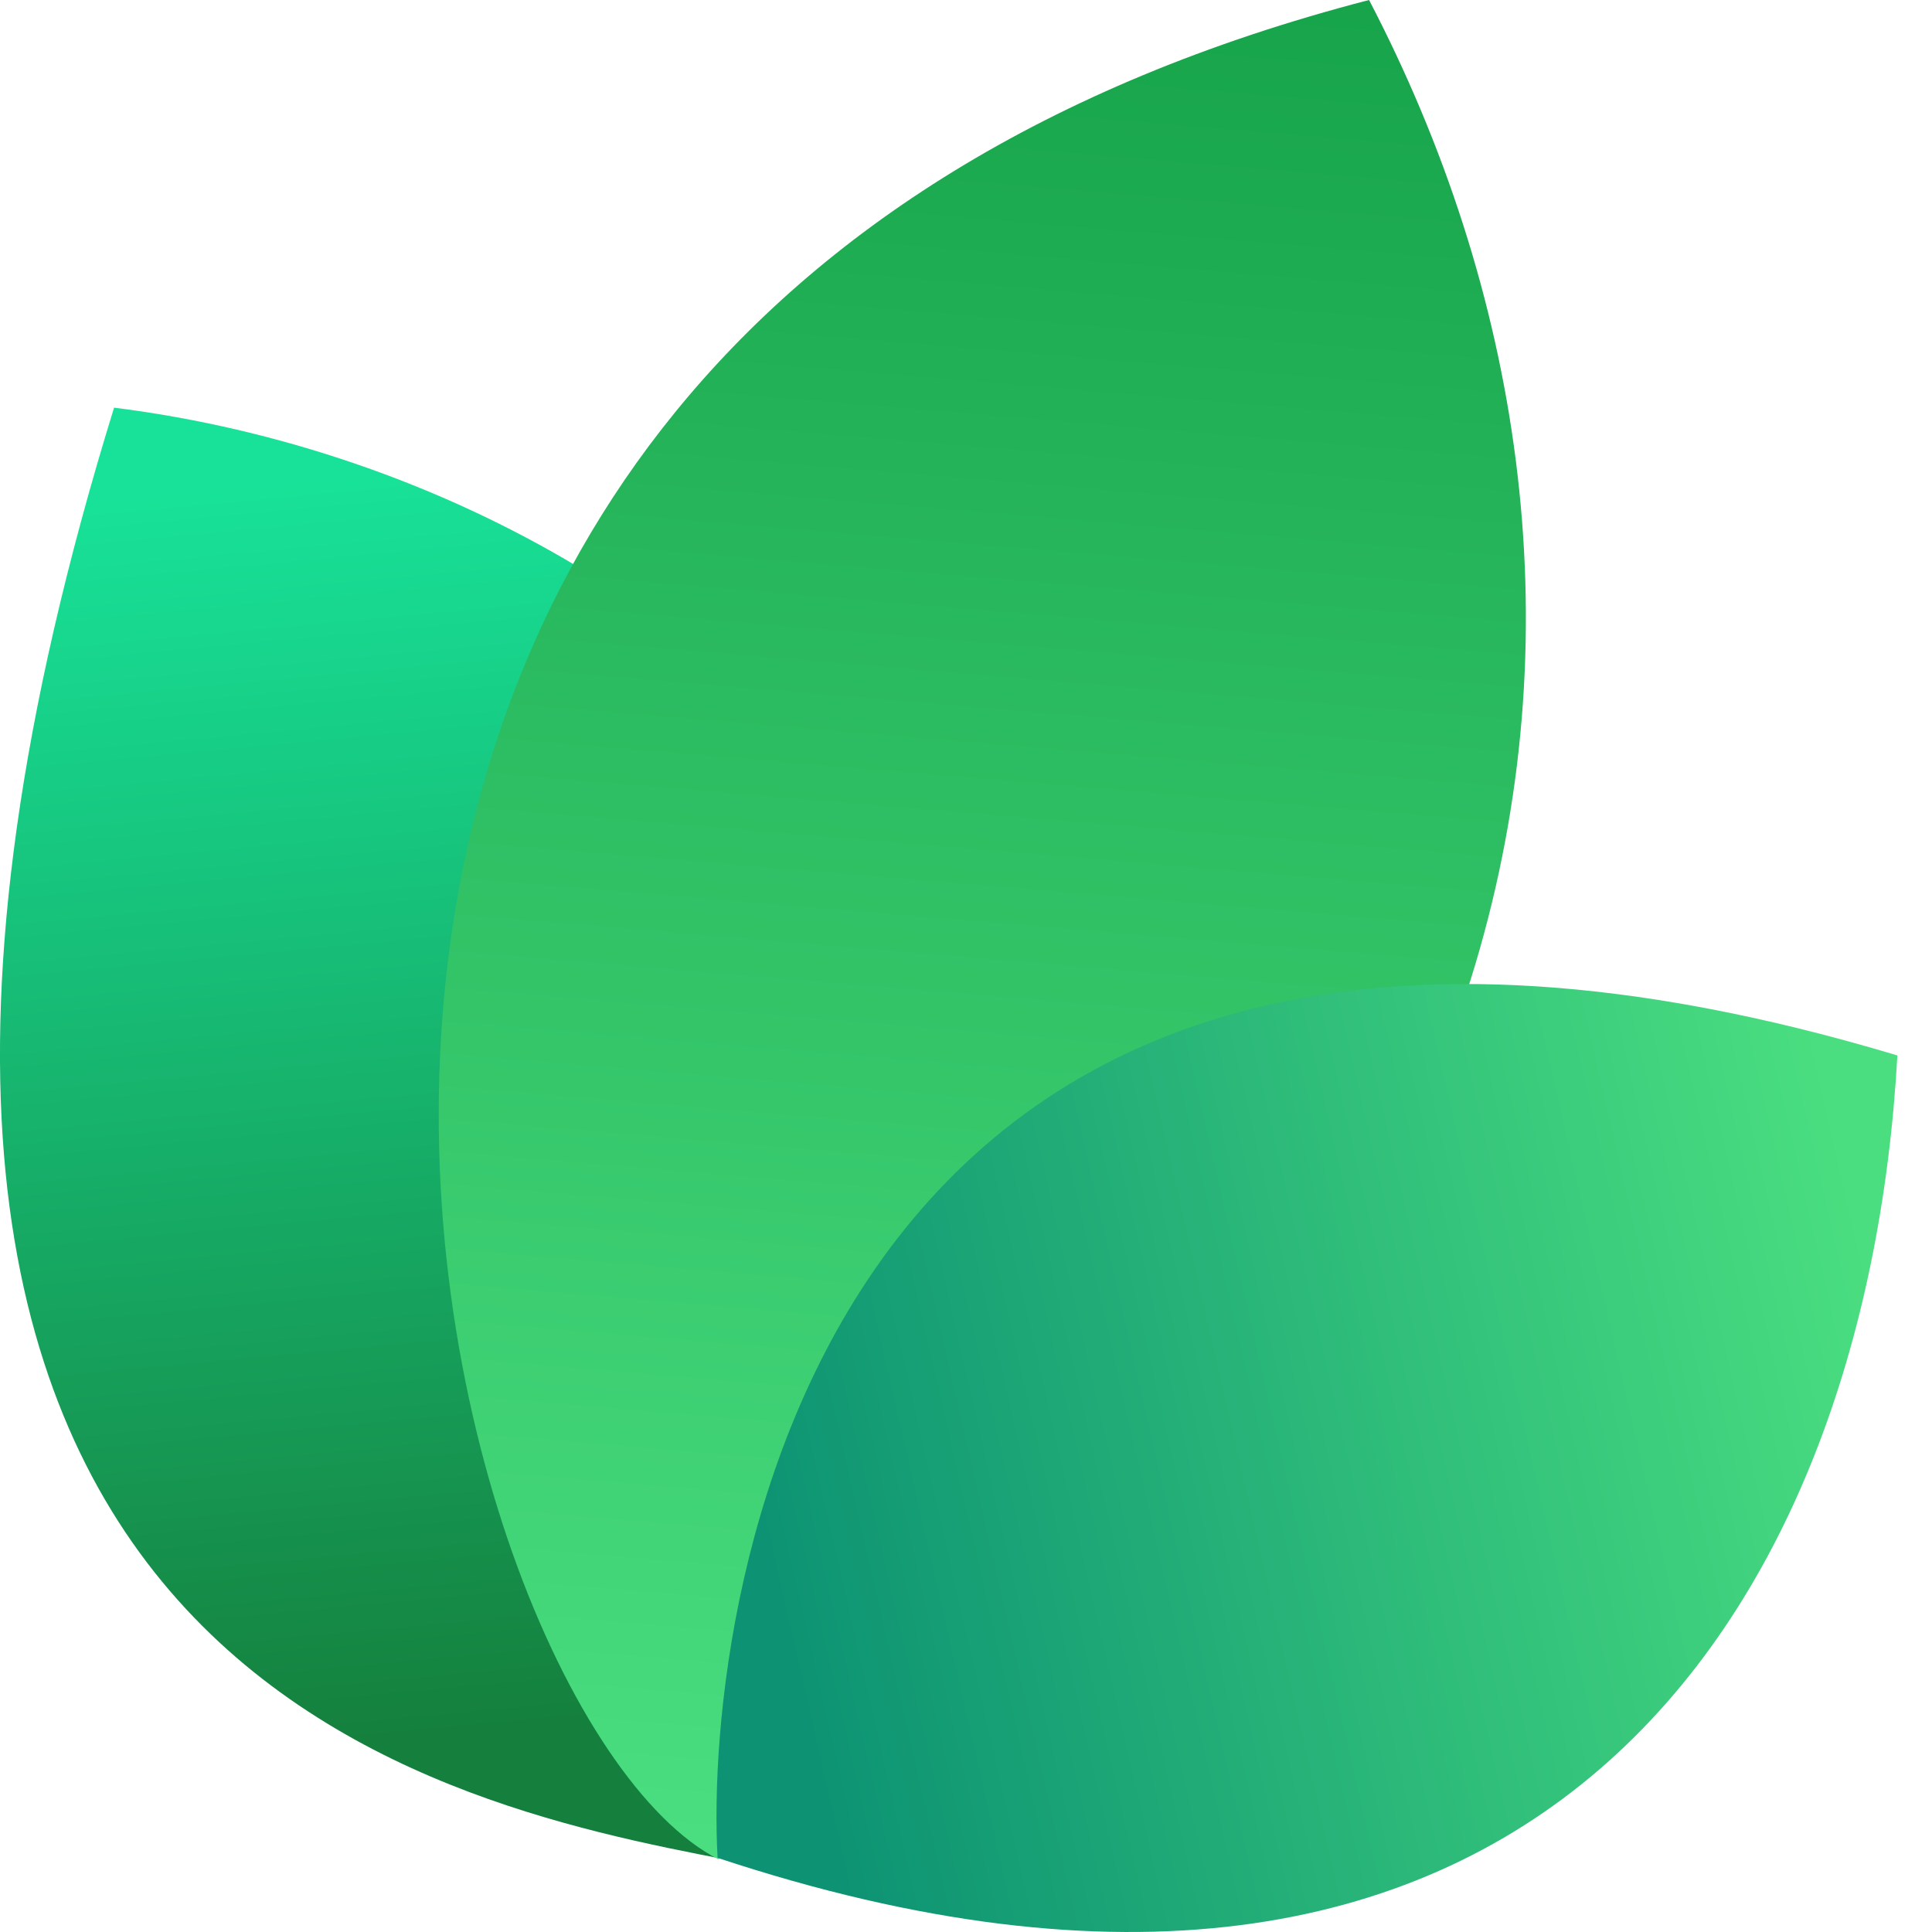
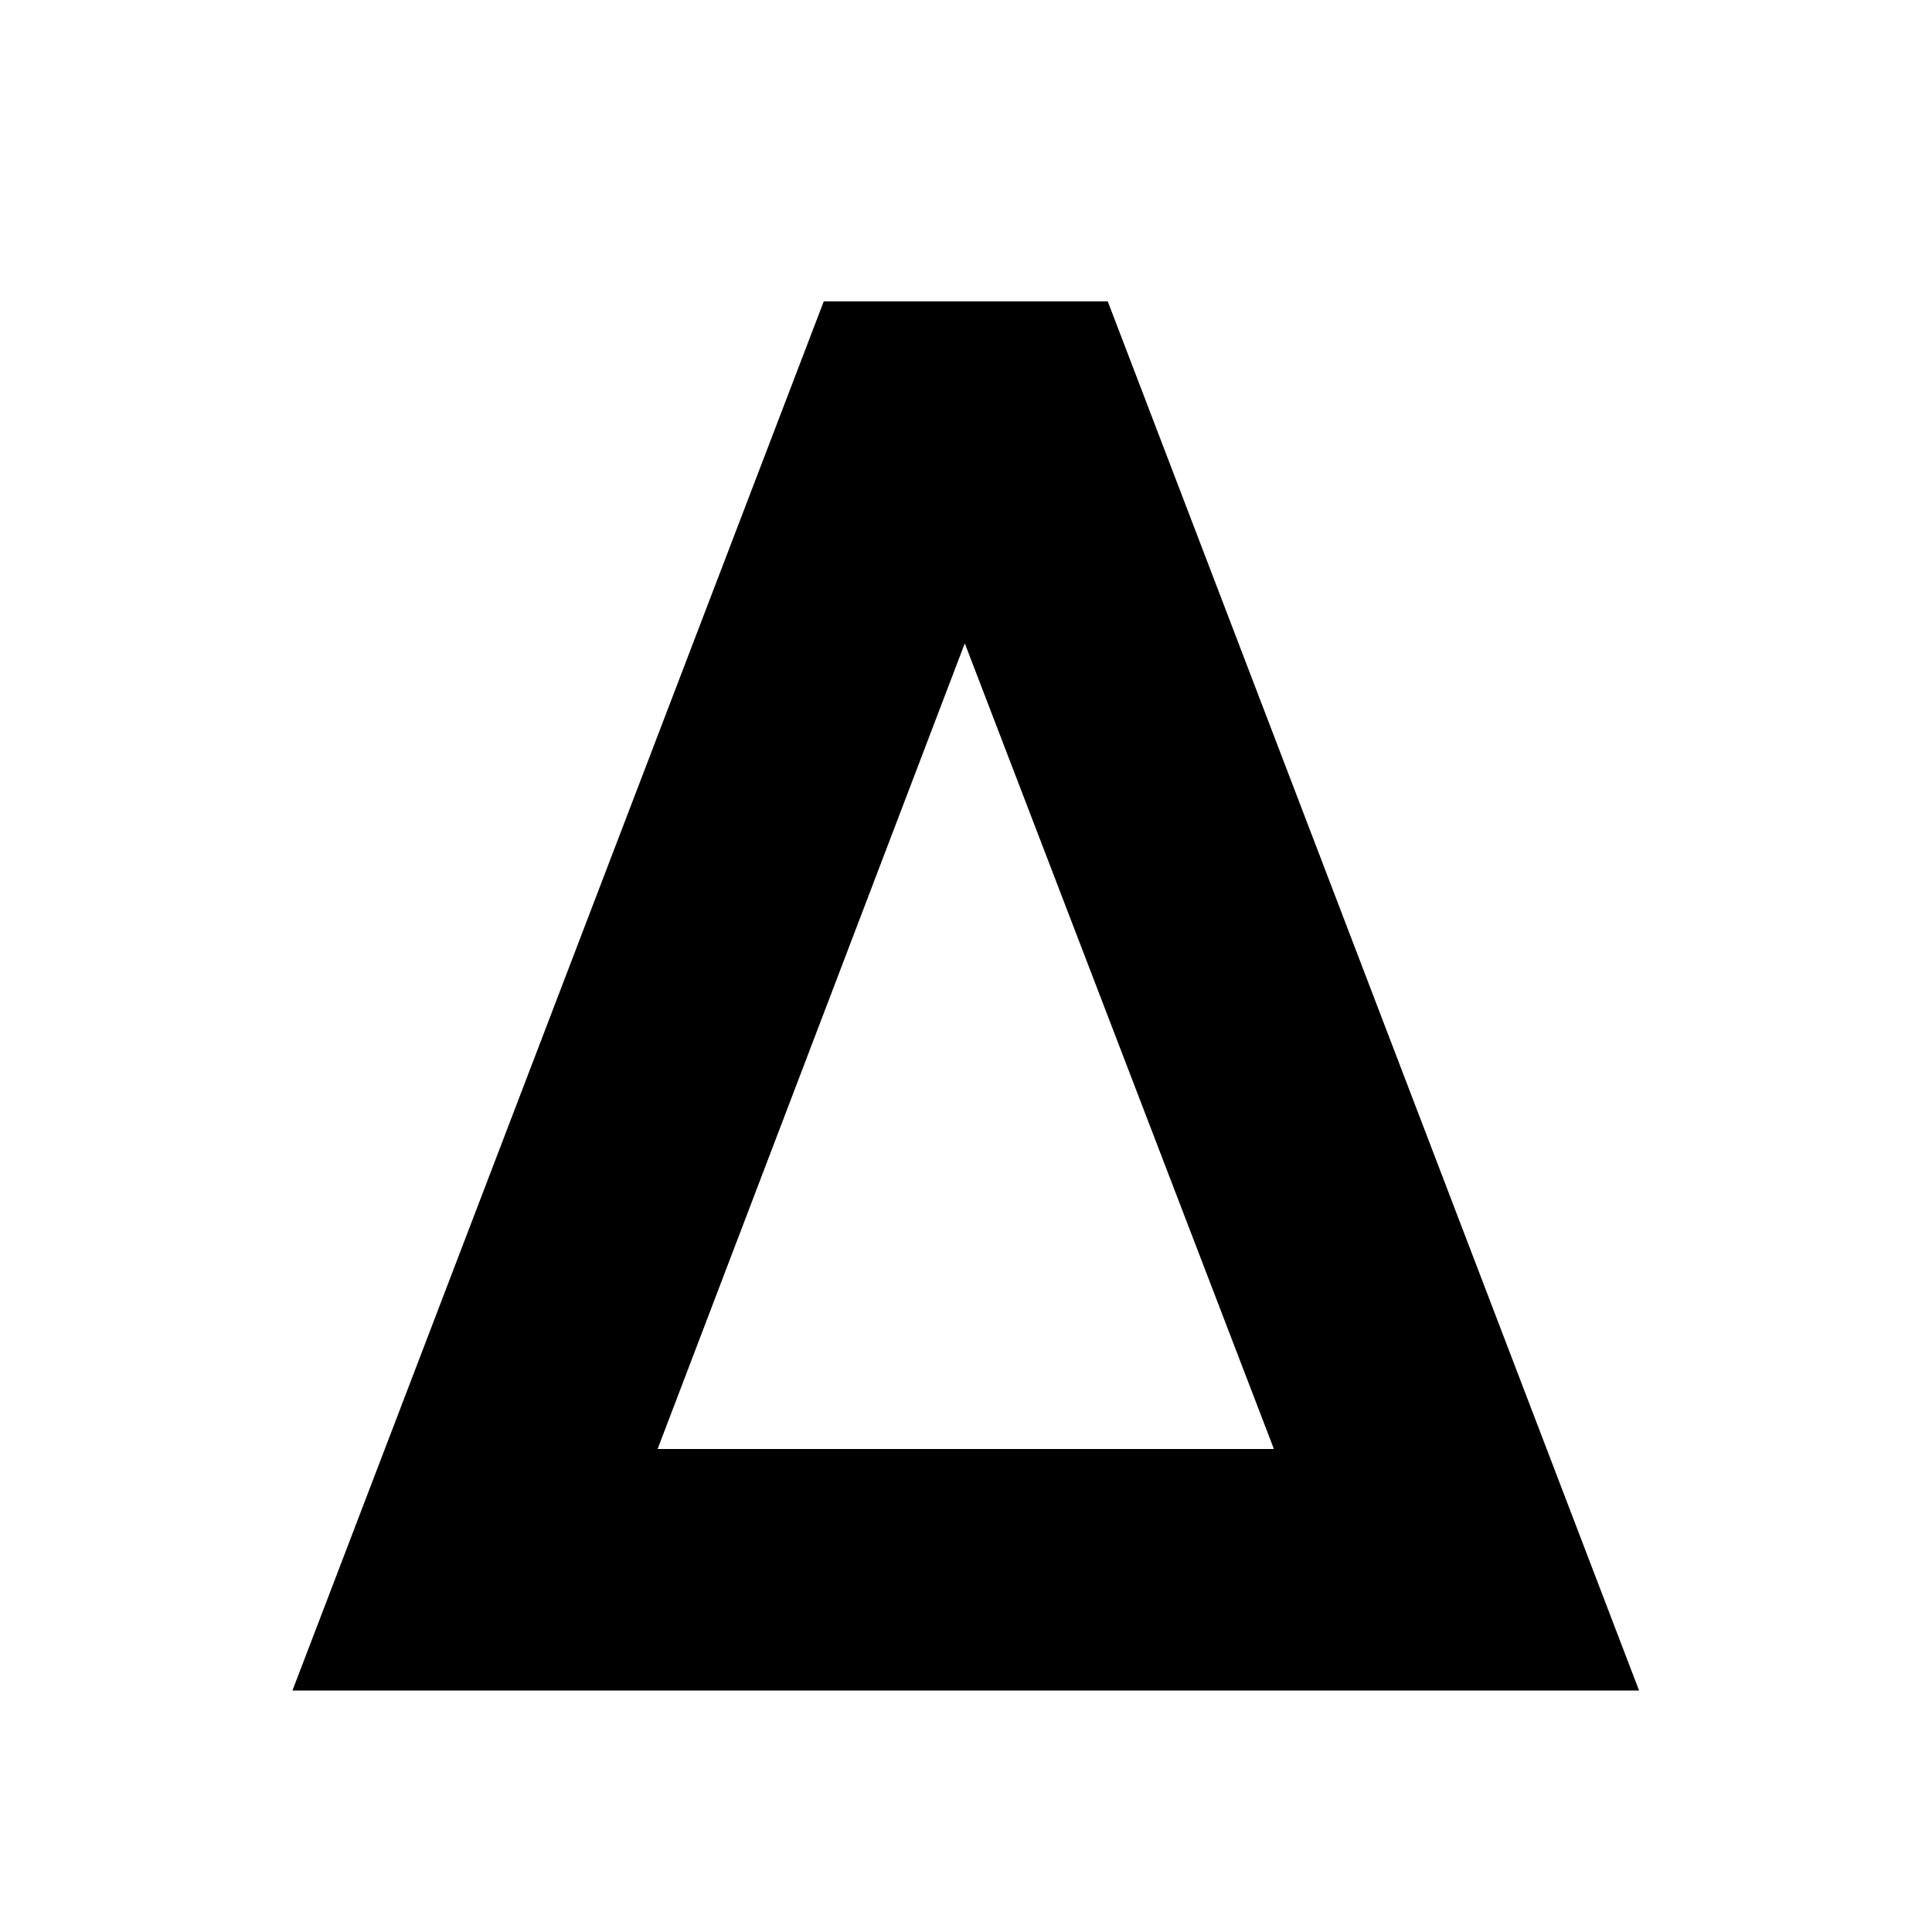
- <svg xmlns="http://www.w3.org/2000/svg" width="24" height="24" viewBox="0 0 24 24" fill="none">
-   <path d="M9.061 23.108C5.268 22.377 -3.391 20.627 1.417 5.064C9.634 6.099 16.973 14.064 9.061 23.108Z" fill="url(#paint0_linear_17557_2021)" />
-   <path d="M8.919 23.094C5.276 21.222 0.784 4.209 17.007 0C20.757 7.193 19.621 16.545 8.919 23.094Z" fill="url(#paint1_linear_17557_2021)" />
-   <path d="M8.914 23.079C8.735 19.882 10.159 9.085 23.57 13.111C23.181 20.123 18.984 26.418 8.914 23.079Z" fill="url(#paint2_linear_17557_2021)" />
-   <defs>
-     <linearGradient id="paint0_linear_17557_2021" x1="3.776" y1="5.916" x2="5.232" y2="21.559" gradientUnits="userSpaceOnUse">
-       <stop stop-color="#18E299" />
-       <stop offset="1" stop-color="#15803D" />
-     </linearGradient>
-     <linearGradient id="paint1_linear_17557_2021" x1="12.171" y1="-0.718" x2="10.19" y2="22.983" gradientUnits="userSpaceOnUse">
-       <stop stop-color="#16A34A" />
-       <stop offset="1" stop-color="#4ADE80" />
-     </linearGradient>
-     <linearGradient id="paint2_linear_17557_2021" x1="23.133" y1="15.353" x2="9.338" y2="18.52" gradientUnits="userSpaceOnUse">
-       <stop stop-color="#4ADE80" />
-       <stop offset="1" stop-color="#0D9373" />
-     </linearGradient>
-   </defs>
+ <svg xmlns="http://www.w3.org/2000/svg" width="32" height="32" viewBox="0 0 32 32" fill="none">
+   <path d="M4.844 28L13.644 4.992H18.348L27.148 28H4.844ZM10.892 24H21.1L15.98 10.656L10.892 24Z" fill="black" />
</svg>
